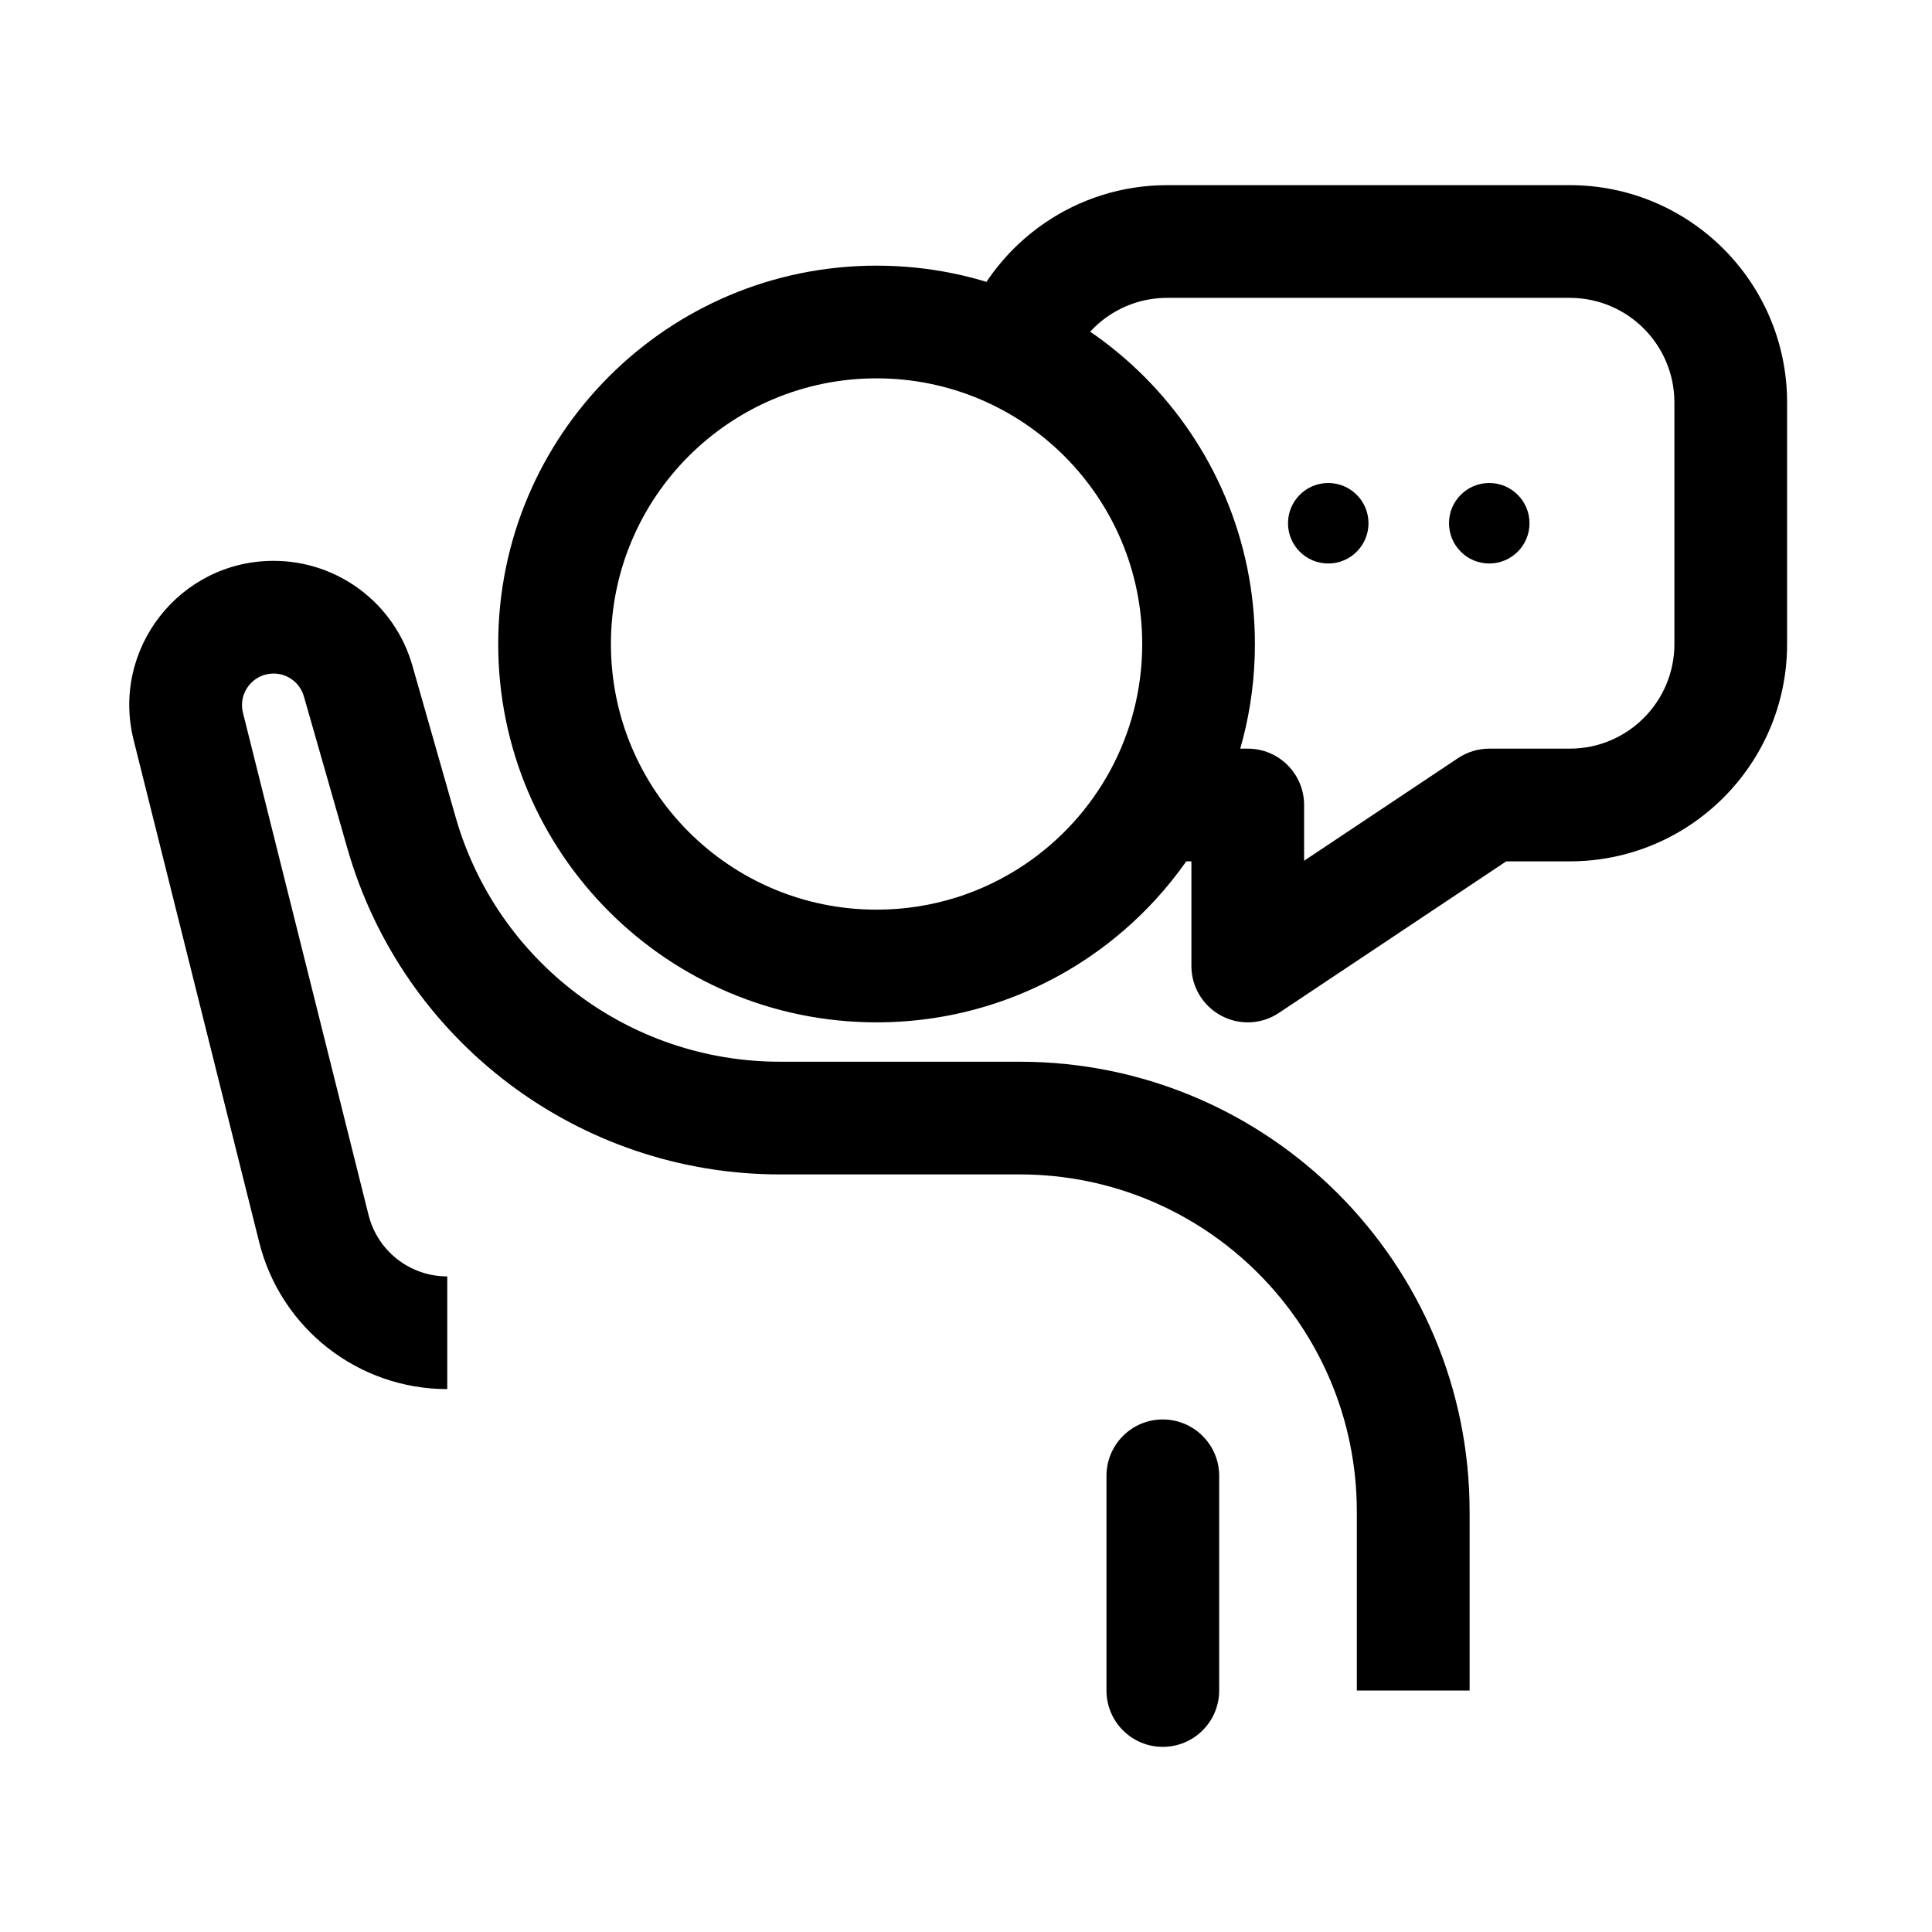
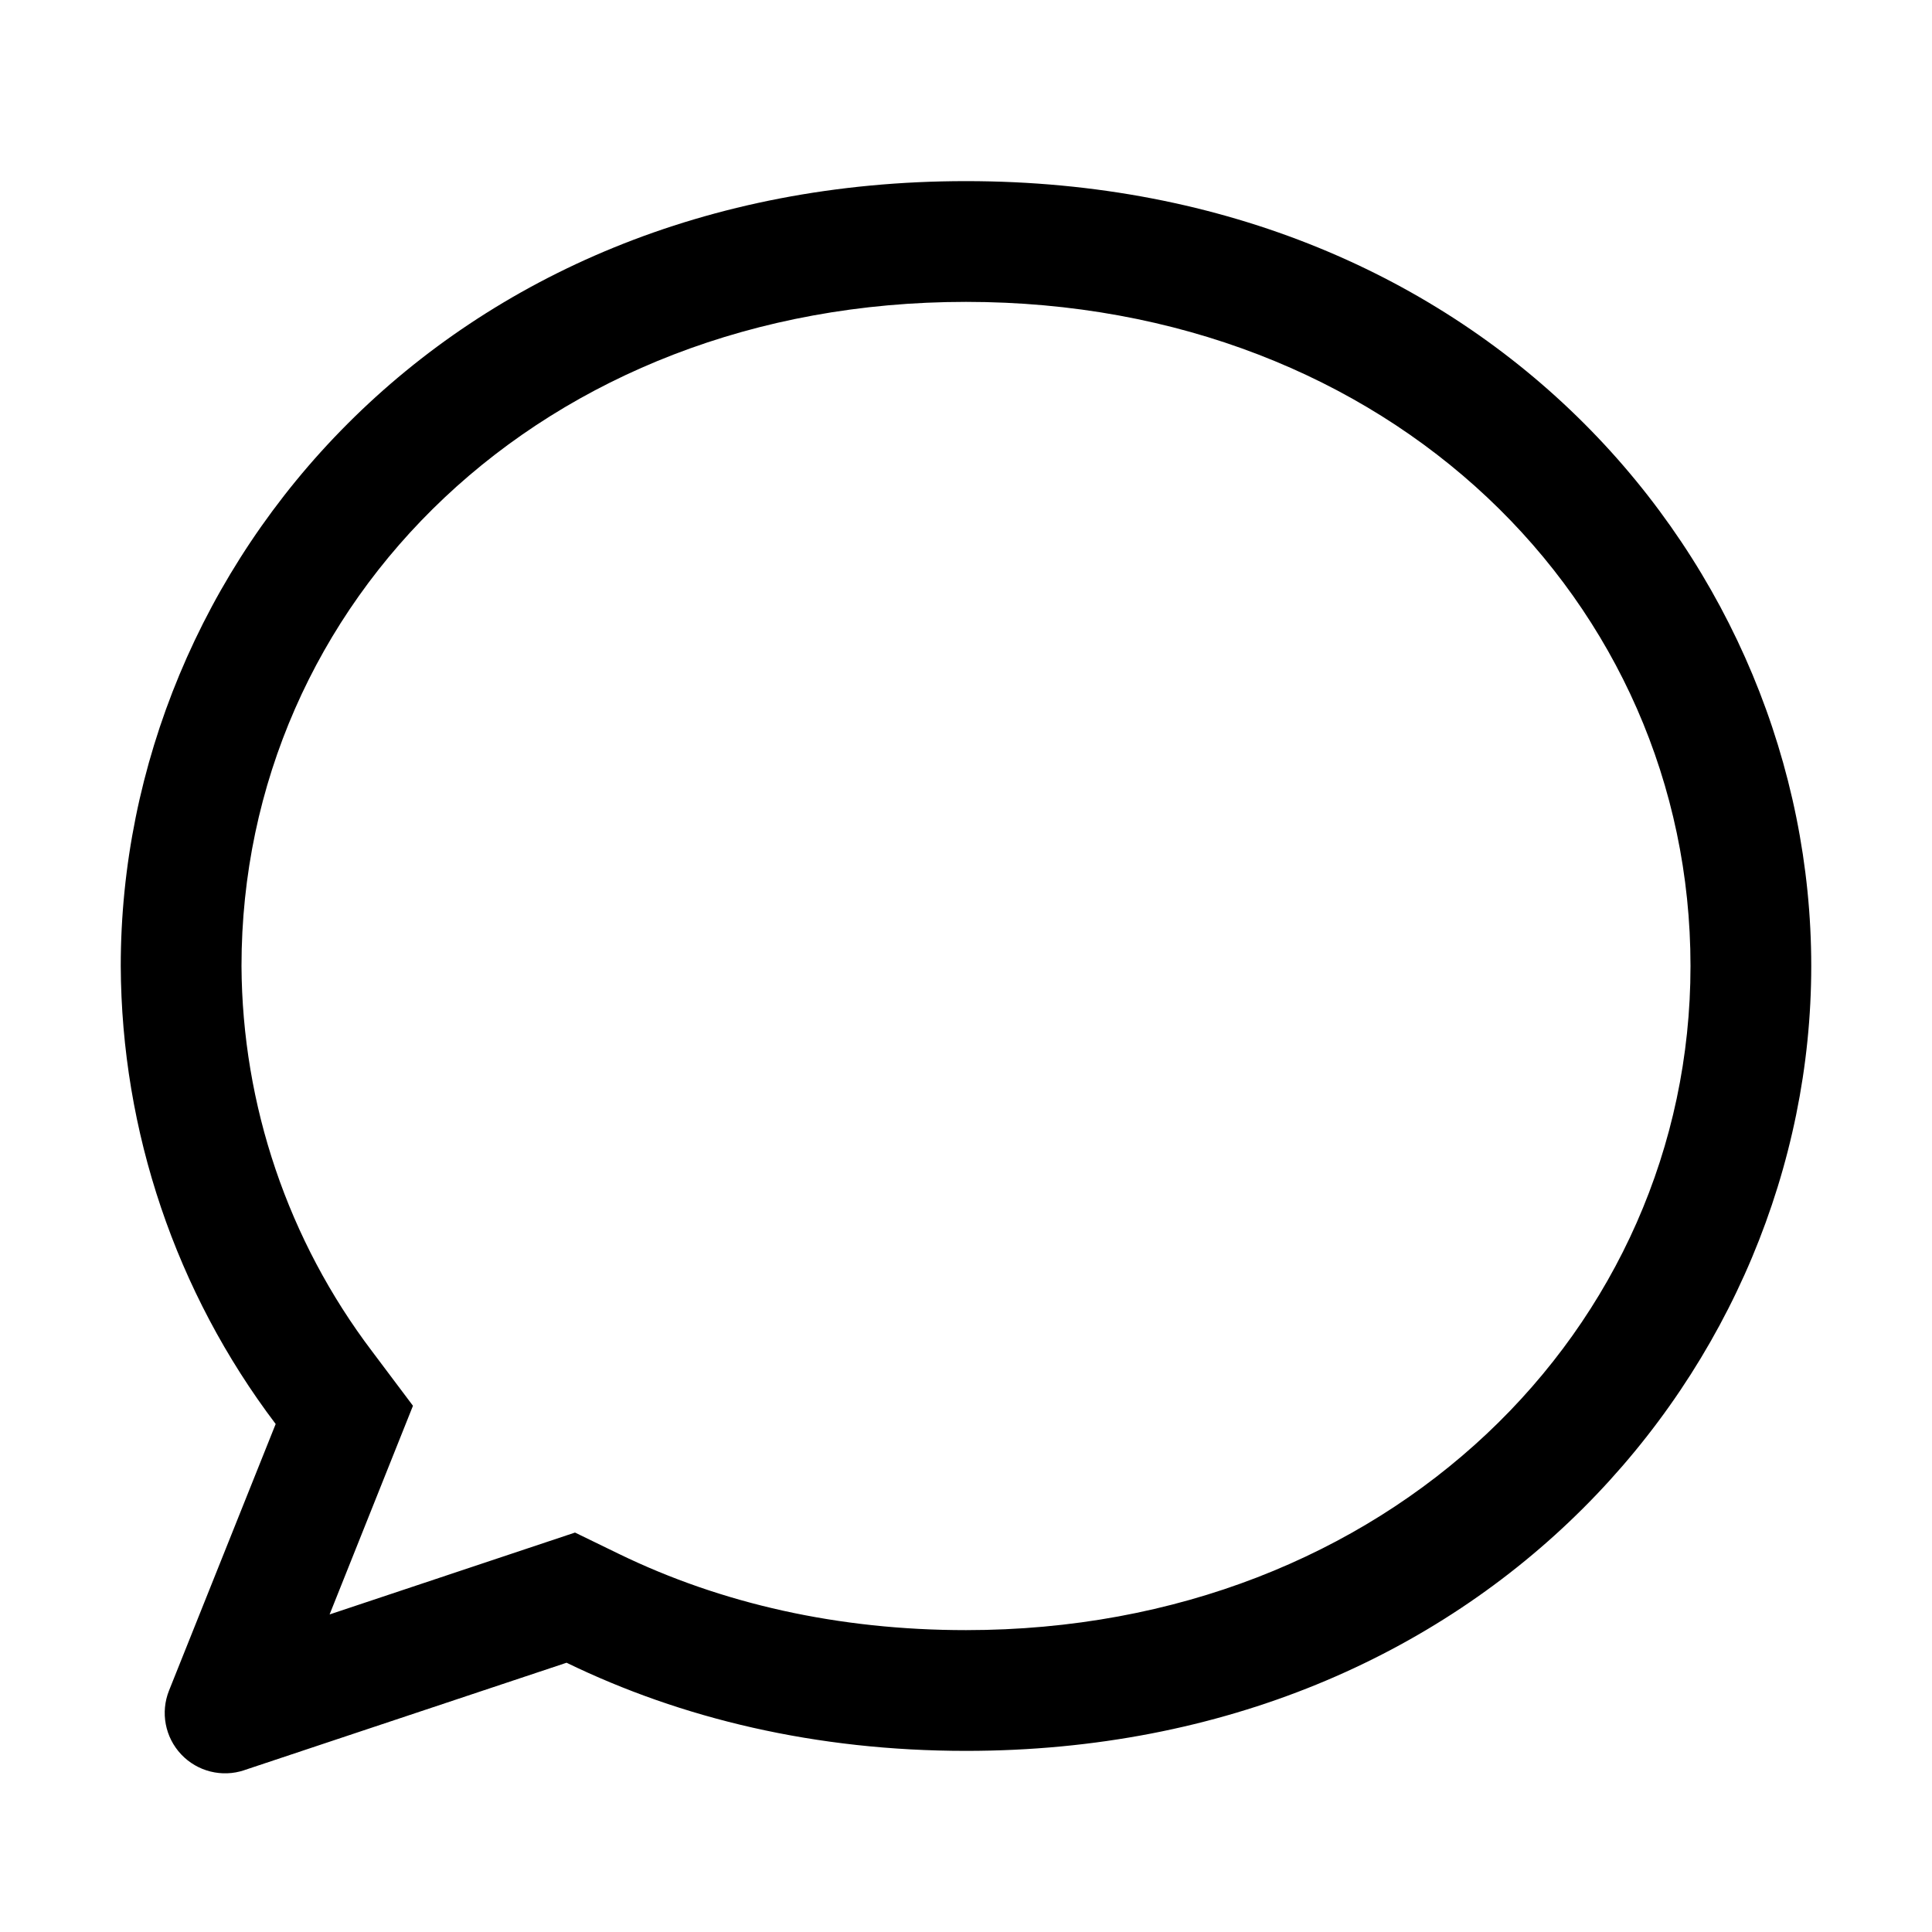
- <svg xmlns="http://www.w3.org/2000/svg" width="800px" height="800px" viewBox="0 0 24 24" fill="none">
-   <path d="M13.132 11.312L12.739 10.733L12.739 10.733L13.132 11.312ZM4.987 10.343L4.314 10.535L4.314 10.535L4.987 10.343ZM4.448 8.459L3.775 8.651L3.775 8.651L4.448 8.459ZM2.339 9.024L3.018 8.854L3.018 8.854L2.339 9.024ZM3.899 15.262L4.578 15.092L4.578 15.092L3.899 15.262ZM13.745 21C13.745 21.387 14.058 21.7 14.444 21.7C14.831 21.7 15.145 21.387 15.145 21H13.745ZM15.145 18.333C15.145 17.947 14.831 17.633 14.444 17.633C14.058 17.633 13.745 17.947 13.745 18.333H15.145ZM18.5 10V9.3C18.362 9.3 18.227 9.341 18.112 9.418L18.5 10ZM15.5 10H16.2C16.2 9.613 15.887 9.3 15.5 9.3V10ZM15.5 12H14.8C14.8 12.258 14.942 12.495 15.17 12.617C15.397 12.739 15.674 12.726 15.888 12.582L15.5 12ZM10.889 11.3C9.066 11.3 7.589 9.823 7.589 8H6.189C6.189 10.596 8.293 12.7 10.889 12.7V11.3ZM7.589 8C7.589 6.177 9.066 4.7 10.889 4.7V3.3C8.293 3.3 6.189 5.404 6.189 8H7.589ZM10.889 4.7C12.711 4.7 14.189 6.177 14.189 8H15.589C15.589 5.404 13.485 3.3 10.889 3.3V4.7ZM14.189 8C14.189 9.136 13.615 10.139 12.739 10.733L13.525 11.892C14.769 11.048 15.589 9.62 15.589 8H14.189ZM12.739 10.733C12.211 11.091 11.576 11.3 10.889 11.3V12.7C11.865 12.7 12.773 12.402 13.525 11.892L12.739 10.733ZM18.256 21V18.778H16.855V21H18.256ZM12.667 13.189H9.688V14.589H12.667V13.189ZM5.66 10.151L5.122 8.266L3.775 8.651L4.314 10.535L5.66 10.151ZM1.66 9.193L3.22 15.432L4.578 15.092L3.018 8.854L1.66 9.193ZM3.22 15.432C3.488 16.504 4.451 17.256 5.556 17.256V15.856C5.093 15.856 4.69 15.541 4.578 15.092L3.22 15.432ZM3.399 6.967C2.233 6.967 1.377 8.062 1.66 9.193L3.018 8.854C2.956 8.606 3.144 8.367 3.399 8.367V6.967ZM5.122 8.266C4.902 7.497 4.199 6.967 3.399 6.967V8.367C3.574 8.367 3.727 8.483 3.775 8.651L5.122 8.266ZM9.688 13.189C7.817 13.189 6.174 11.949 5.66 10.151L4.314 10.535C4.999 12.935 7.192 14.589 9.688 14.589V13.189ZM18.256 18.778C18.256 15.691 15.753 13.189 12.667 13.189V14.589C14.98 14.589 16.855 16.464 16.855 18.778H18.256ZM15.145 21V18.333H13.745V21H15.145ZM14.5 3.7H19.5V2.3H14.5V3.7ZM20.8 5V8H22.2V5H20.8ZM19.5 9.3H18.5V10.7H19.5V9.3ZM15.5 9.3H14V10.7H15.5V9.3ZM18.112 9.418L15.112 11.418L15.888 12.582L18.888 10.582L18.112 9.418ZM16.2 12V10H14.8V12H16.2ZM20.8 8C20.8 8.718 20.218 9.3 19.5 9.3V10.7C20.991 10.7 22.2 9.491 22.2 8H20.8ZM19.5 3.7C20.218 3.7 20.8 4.282 20.8 5H22.2C22.2 3.509 20.991 2.3 19.5 2.3V3.7ZM14.5 2.3C13.367 2.3 12.399 2.998 11.998 3.984L13.295 4.511C13.489 4.034 13.956 3.7 14.5 3.7V2.3Z" fill="#000000" />
-   <circle cx="16.5" cy="6.5" fill="#000000" r="0.5" />
-   <circle cx="18.5" cy="6.5" fill="#000000" r="0.5" />
+ <svg xmlns="http://www.w3.org/2000/svg" width="800px" height="800px" viewBox="0 0 1024 1024">
+   <path fill="#000000" d="m174.72 855.68 130.048-43.392 23.424 11.392C382.4 849.984 444.352 864 512 864c223.744 0 384-159.872 384-352 0-192.832-159.104-352-384-352S128 319.168 128 512a341.12 341.12 0 0 0 69.248 204.288l21.632 28.8-44.16 110.528zm-45.248 82.56A32 32 0 0 1 89.6 896l56.512-141.248A405.12 405.12 0 0 1 64 512C64 299.904 235.648 96 512 96s448 203.904 448 416-173.44 416-448 416c-79.68 0-150.848-17.152-211.712-46.72l-170.88 56.96z" />
</svg>
